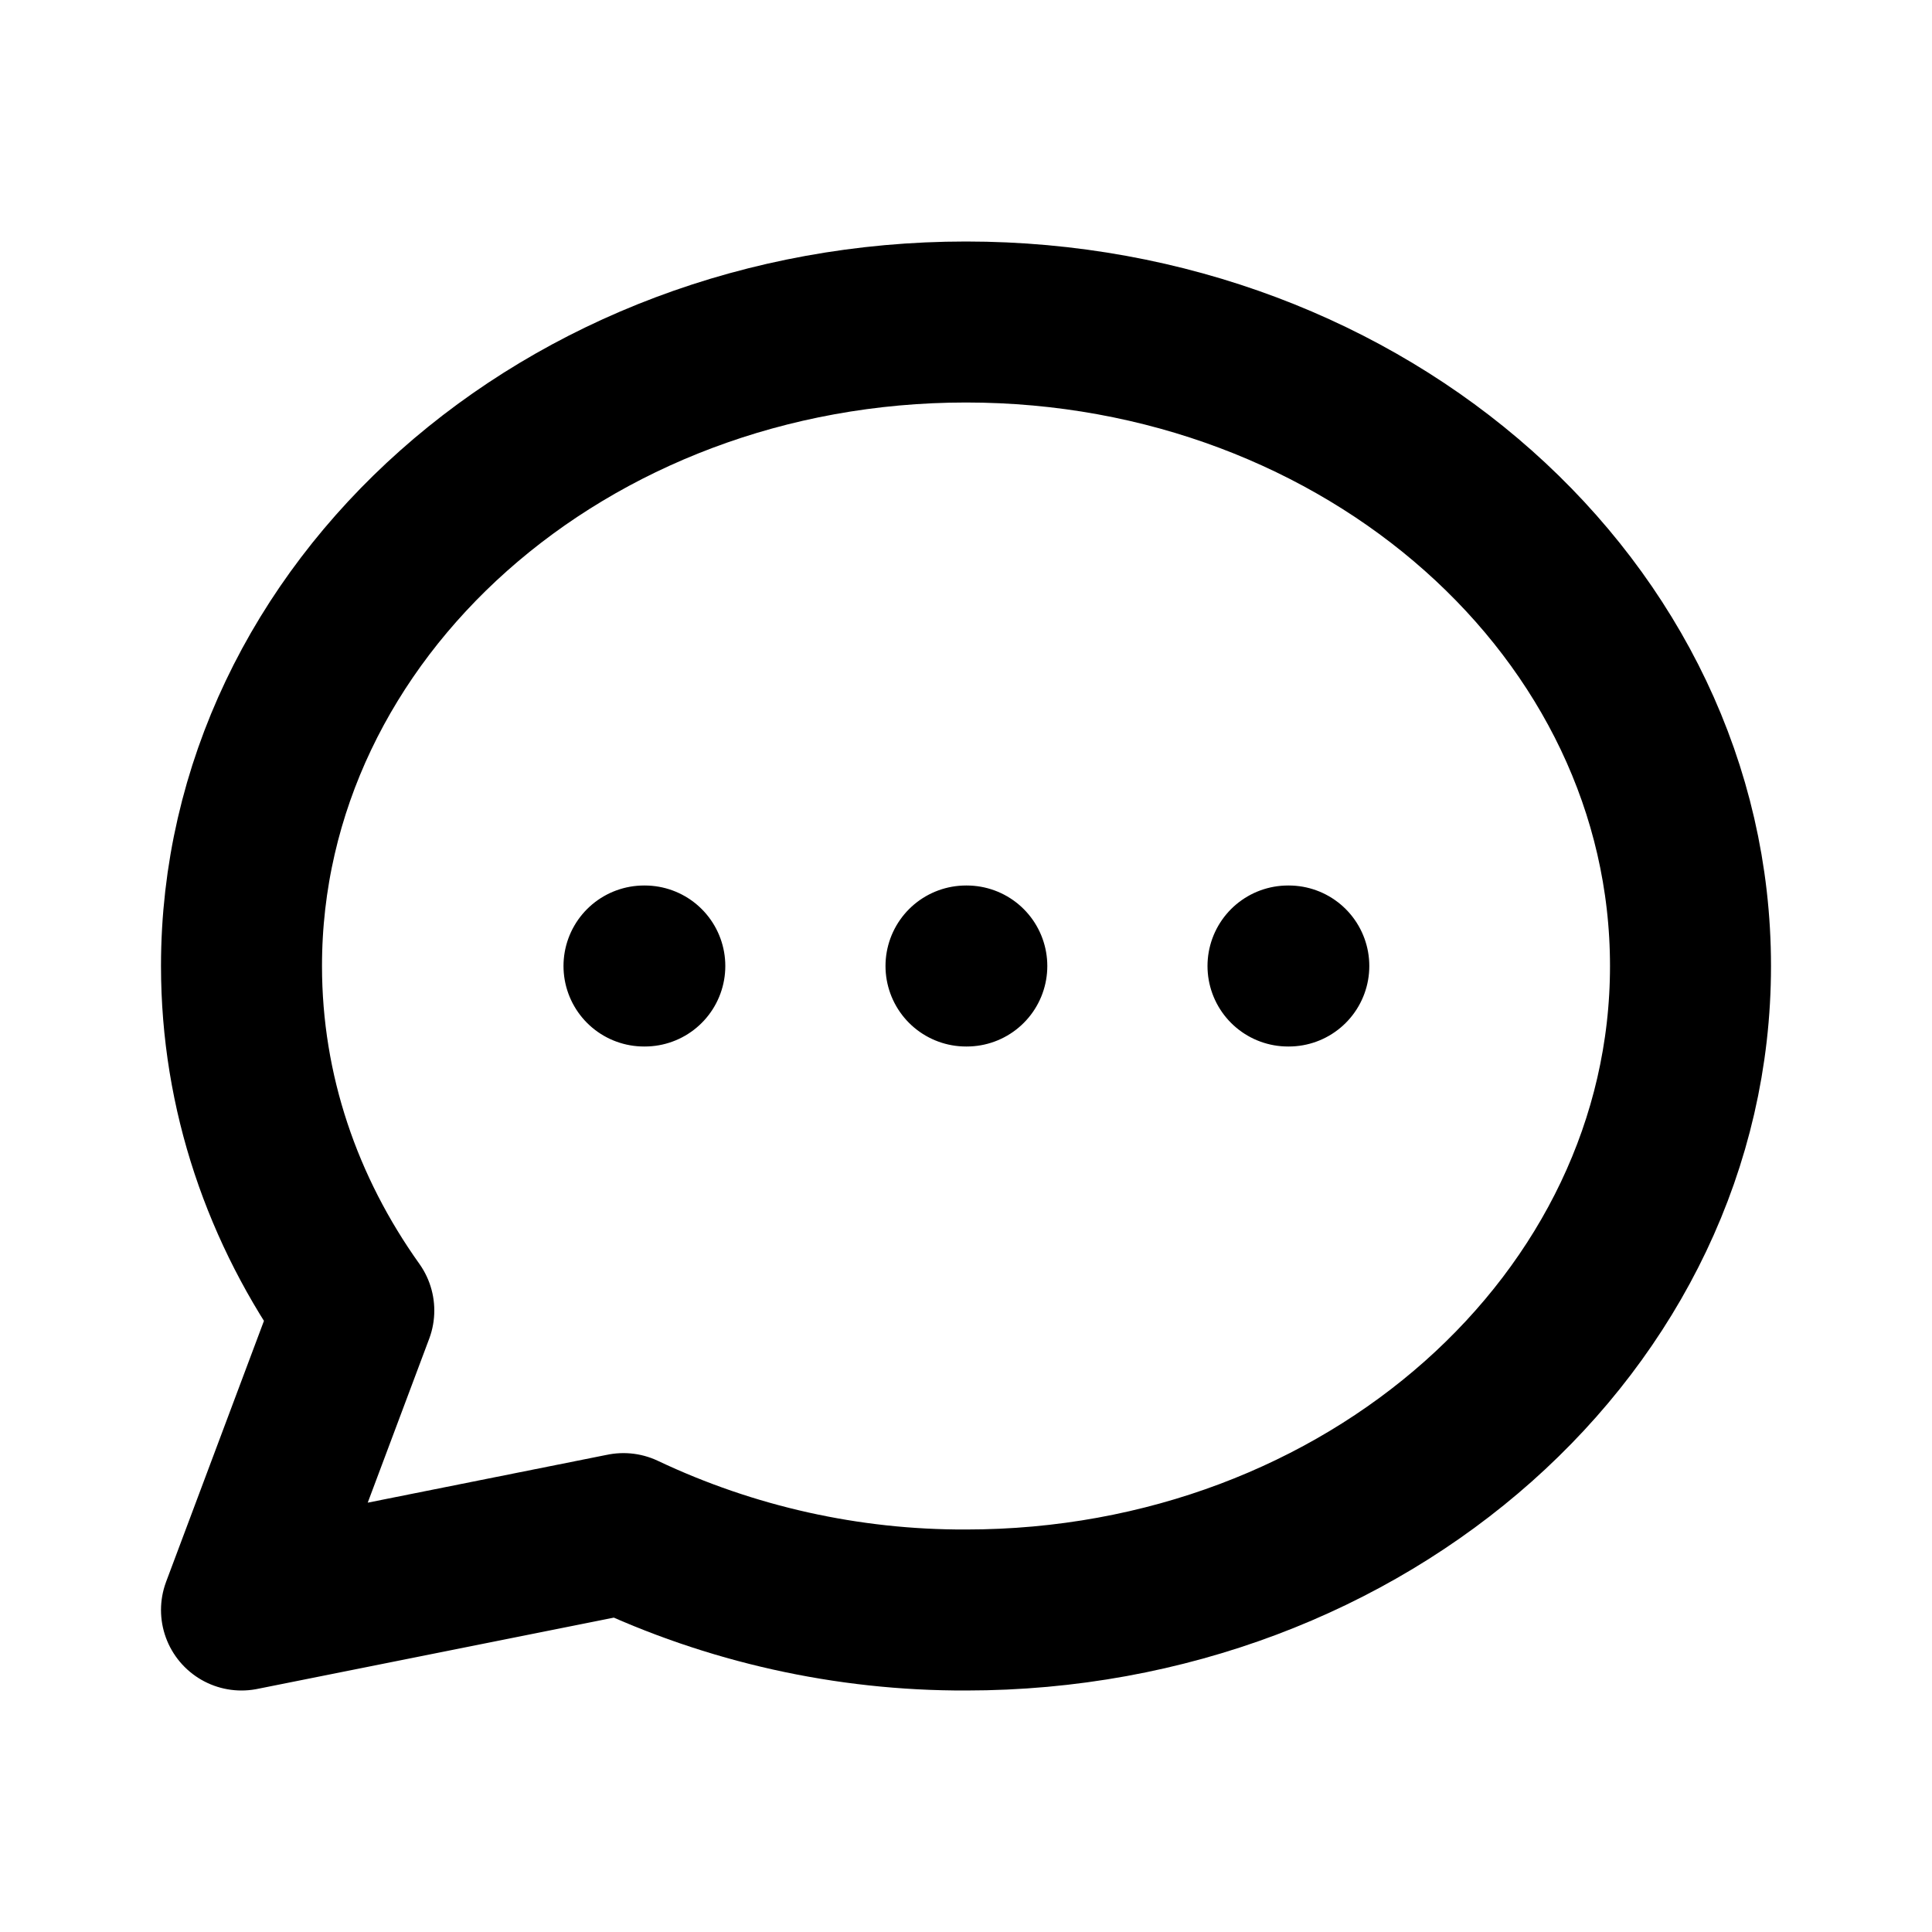
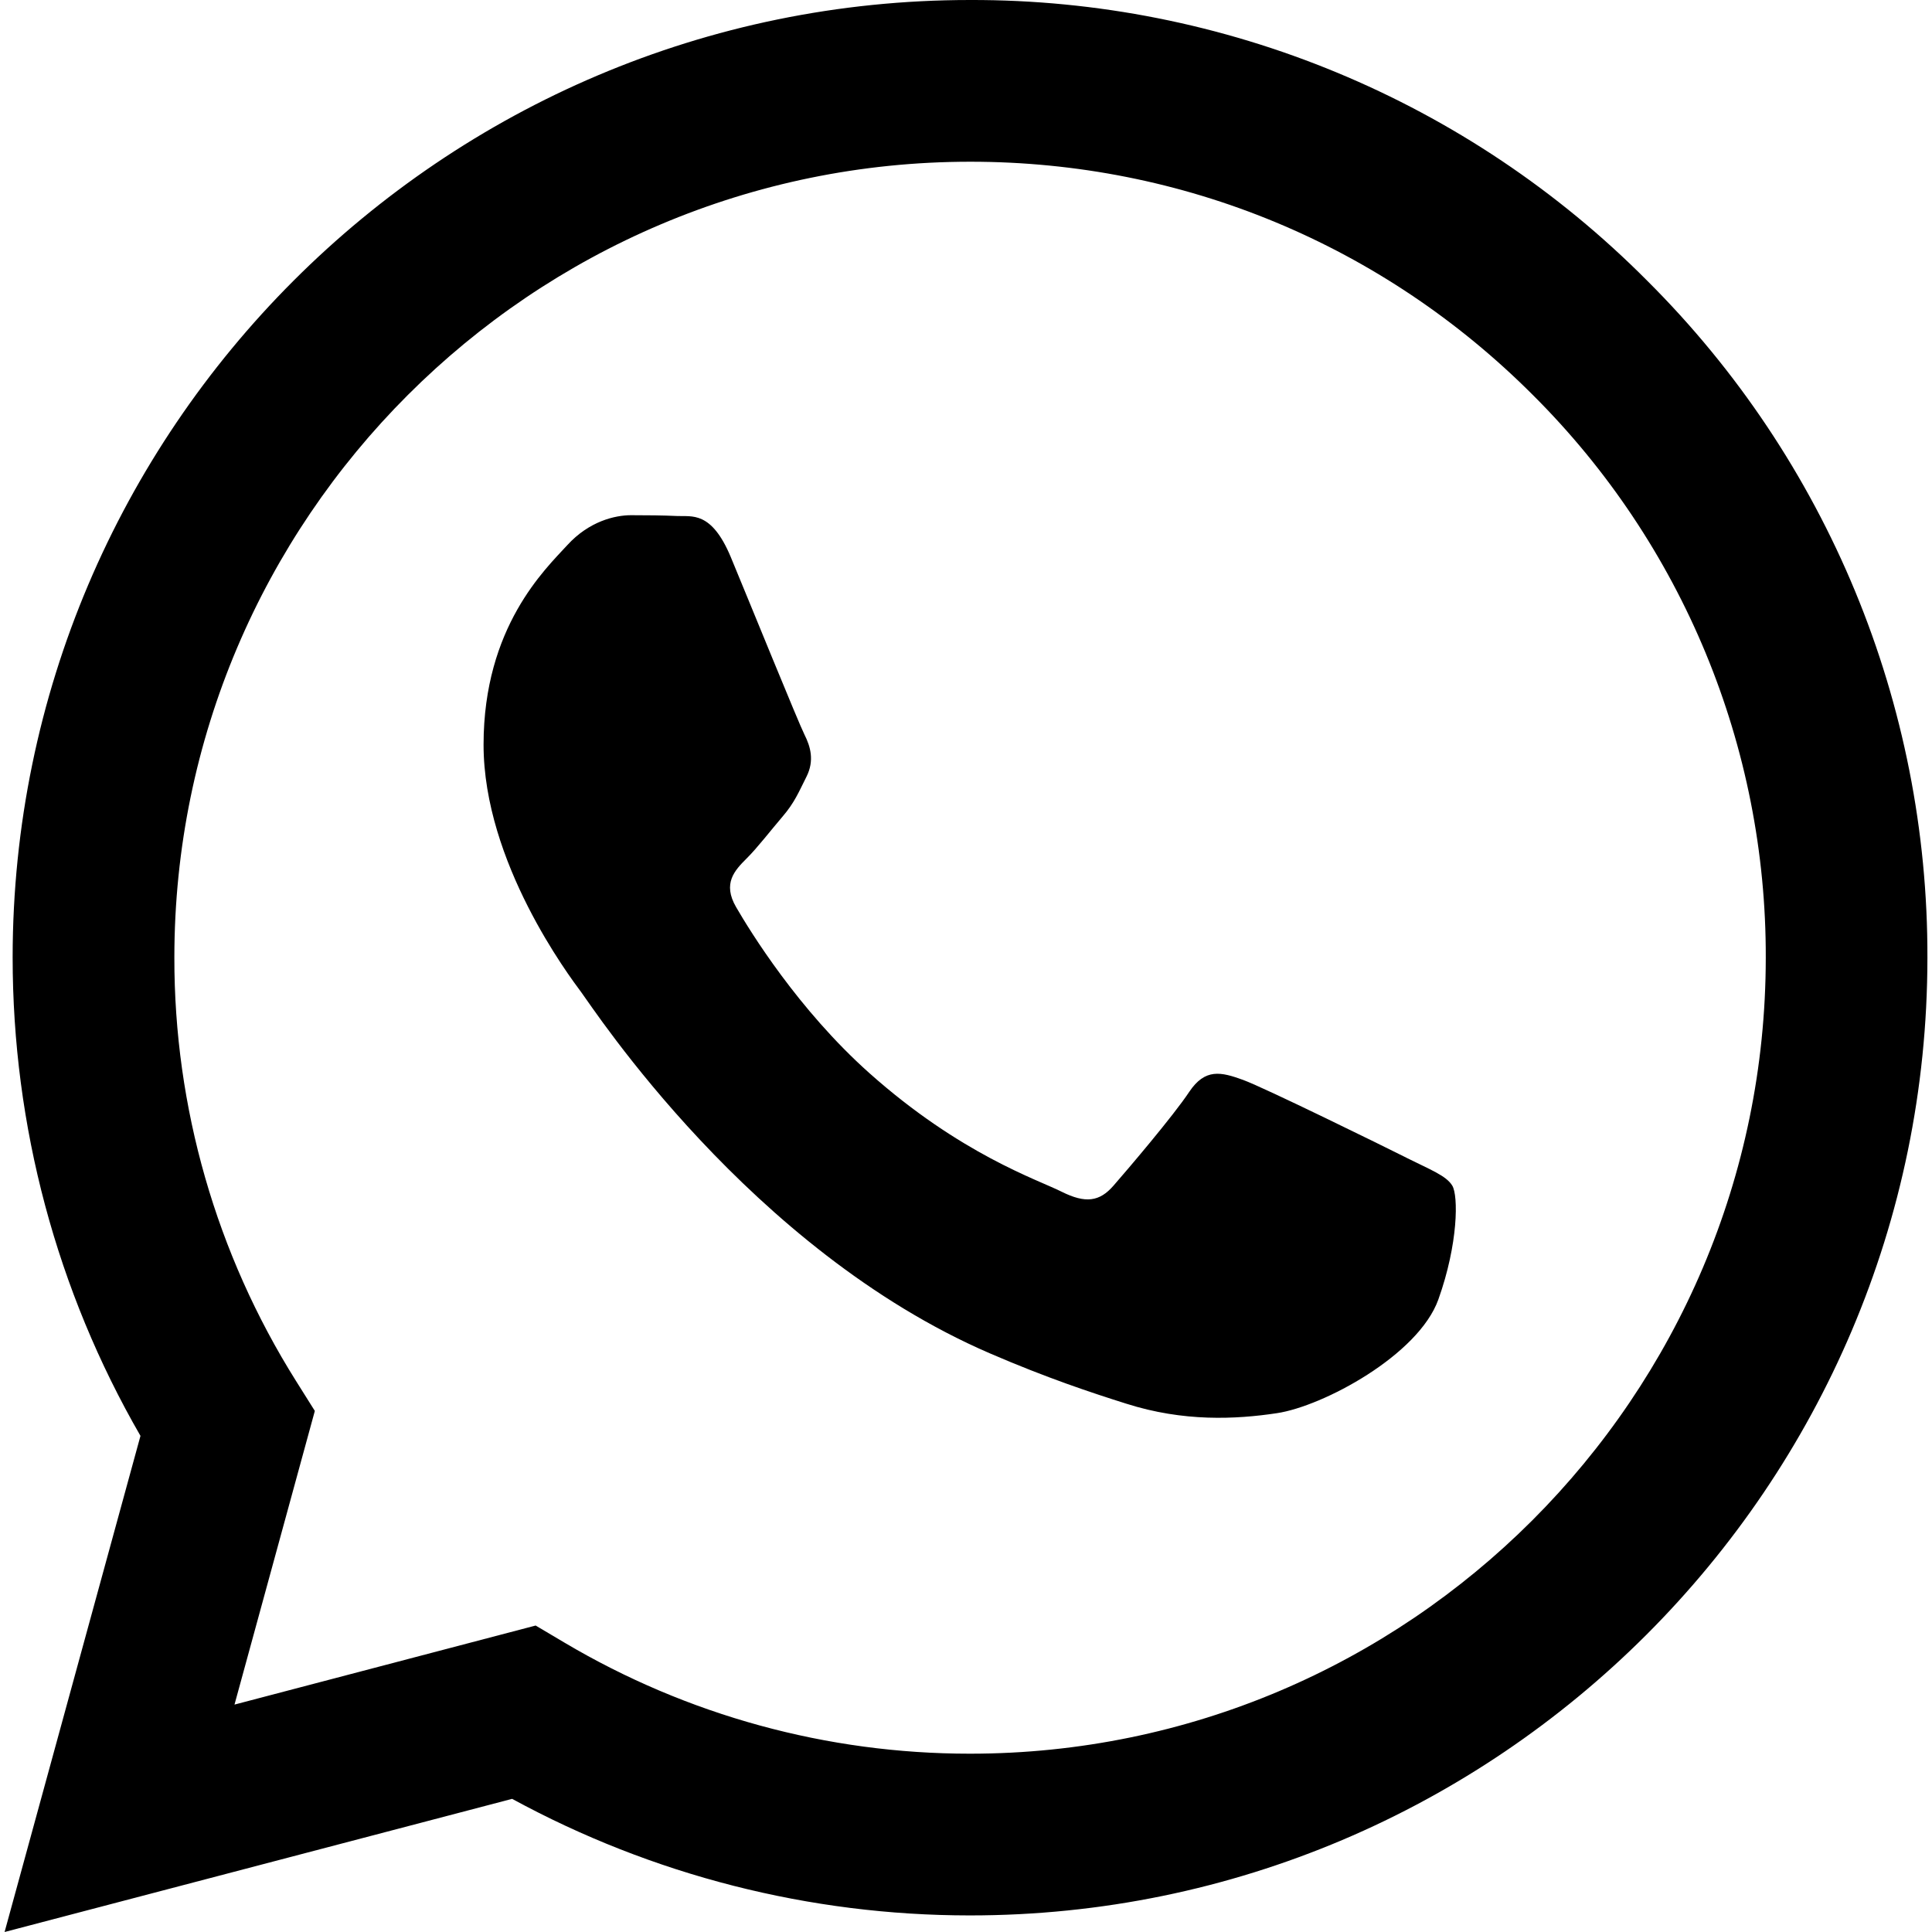
- <svg xmlns="http://www.w3.org/2000/svg" fill="none" stroke="currentColor" viewBox="0 0 24 24">
-   <path stroke-linecap="round" stroke-linejoin="round" stroke-width="2" d="M8 12h.01M12 12h.01M16 12h.01M21 12c0 4.418-4.03 8-9 8a9.863 9.863 0 01-4.255-.949L3 20l1.395-3.72C3.512 15.042 3 13.574 3 12c0-4.418 4.03-8 9-8s9 3.582 9 8z" />
+ <svg xmlns="http://www.w3.org/2000/svg" viewBox="0 0 24 24" fill="currentColor">
+   <path d="M17.472 14.382c-.297-.149-1.758-.867-2.03-.967-.273-.099-.471-.148-.67.15-.197.297-.767.966-.94 1.164-.173.199-.347.223-.644.075-.297-.15-1.255-.463-2.39-1.475-.883-.788-1.48-1.761-1.653-2.059-.173-.297-.018-.458.13-.606.134-.133.298-.347.446-.52.149-.174.198-.298.298-.497.099-.198.05-.371-.025-.52-.075-.149-.669-1.612-.916-2.207-.242-.579-.487-.5-.669-.51-.173-.008-.371-.01-.57-.01-.198 0-.52.074-.792.372-.272.297-1.04 1.016-1.04 2.479 0 1.462 1.065 2.875 1.213 3.074.149.198 2.096 3.2 5.077 4.487.709.306 1.262.489 1.694.625.712.227 1.36.195 1.871.118.571-.085 1.758-.719 2.006-1.413.248-.694.248-1.289.173-1.413-.074-.124-.272-.198-.57-.347m-5.421 7.403h-.004a9.87 9.87 0 01-5.031-1.378l-.361-.214-3.741.982.998-3.648-.235-.374a9.86 9.86 0 01-1.51-5.26c.001-5.45 4.436-9.884 9.888-9.884 2.64 0 5.122 1.03 6.988 2.898a9.825 9.825 0 012.893 6.994c-.003 5.45-4.437 9.884-9.885 9.884m8.413-18.297A11.815 11.815 0 0012.05 0C5.495 0 .16 5.335.157 11.892c0 2.096.547 4.142 1.588 5.945L.057 24l6.305-1.654a11.882 11.882 0 005.683 1.448h.005c6.554 0 11.89-5.335 11.893-11.893a11.821 11.821 0 00-3.48-8.413z" />
</svg>
